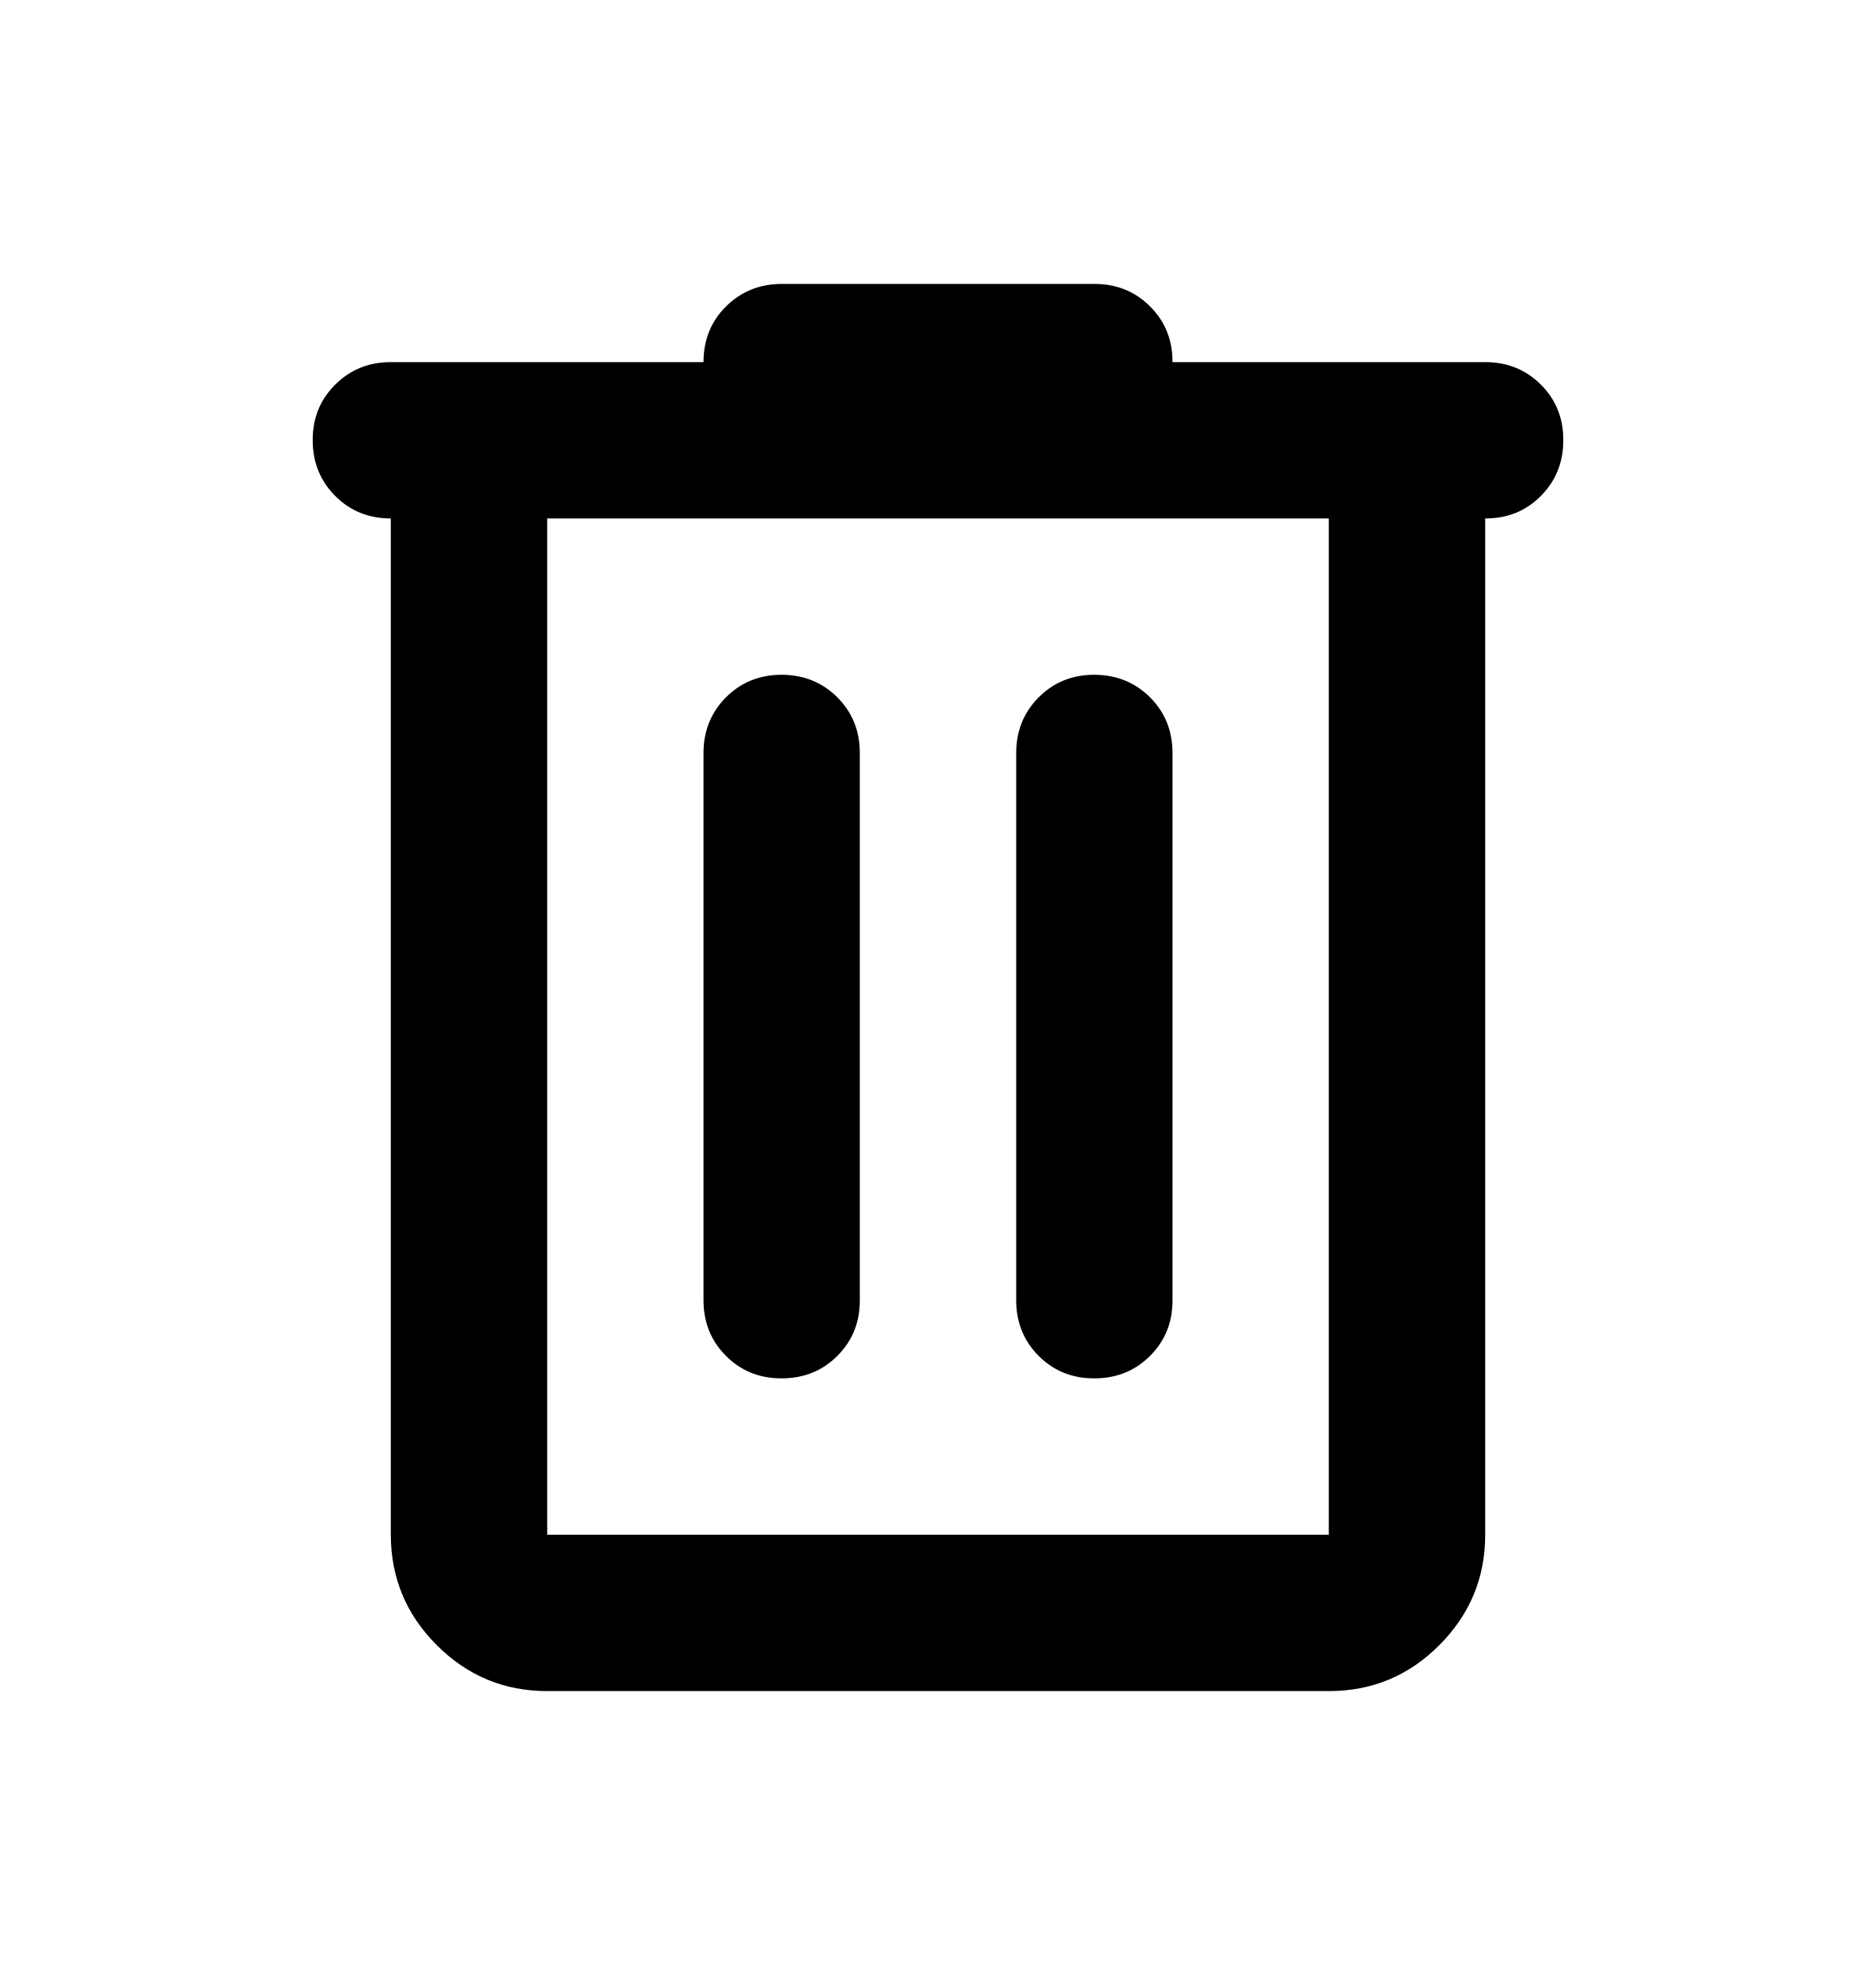
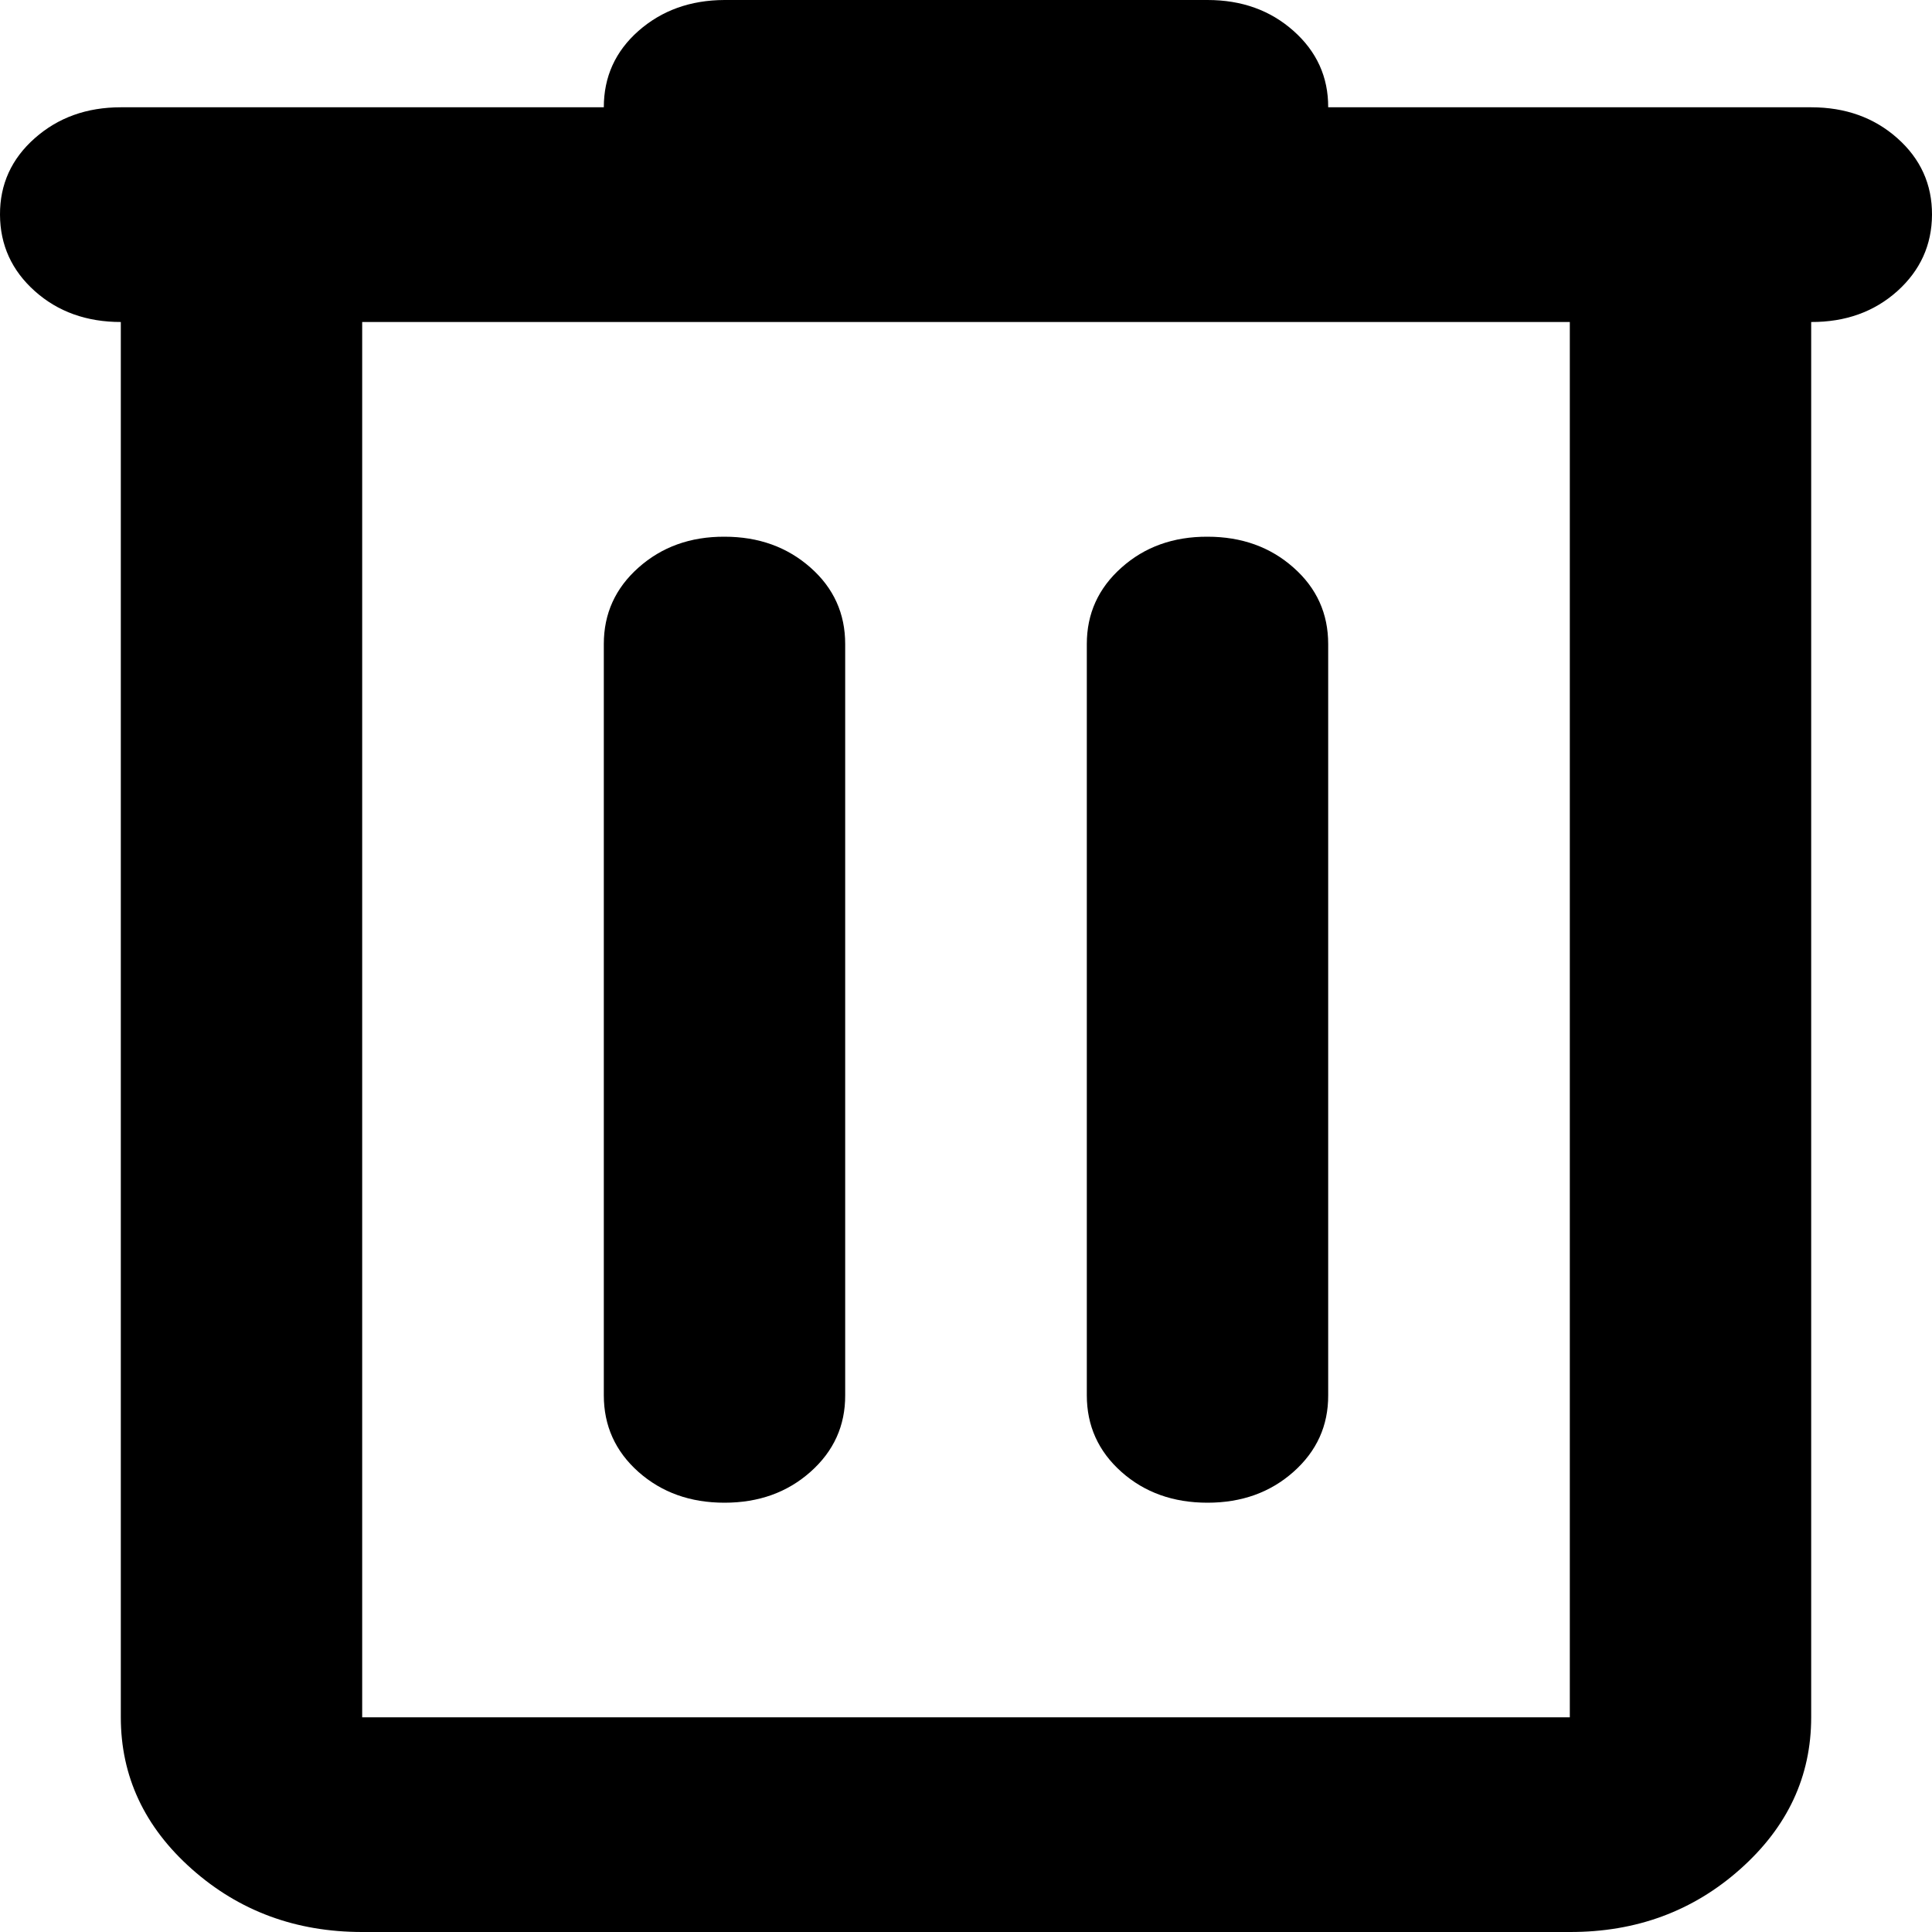
- <svg xmlns="http://www.w3.org/2000/svg" width="19" height="20" viewBox="0 0 19 20" fill="currentColor">
-   <path d="M5.542 17.125C5.106 17.125 4.734 16.97 4.424 16.66C4.114 16.351 3.959 15.978 3.958 15.542V5.25C3.734 5.25 3.546 5.174 3.395 5.022C3.243 4.87 3.167 4.682 3.167 4.458C3.166 4.235 3.242 4.047 3.395 3.895C3.547 3.743 3.735 3.667 3.958 3.667H7.125C7.125 3.442 7.201 3.254 7.353 3.103C7.505 2.952 7.693 2.876 7.917 2.875H11.083C11.308 2.875 11.496 2.951 11.648 3.103C11.8 3.255 11.876 3.443 11.875 3.667H15.042C15.266 3.667 15.454 3.743 15.606 3.895C15.758 4.047 15.834 4.235 15.833 4.458C15.833 4.682 15.757 4.87 15.605 5.023C15.454 5.175 15.266 5.251 15.042 5.25V15.542C15.042 15.977 14.887 16.35 14.577 16.66C14.267 16.971 13.894 17.125 13.458 17.125H5.542ZM13.458 5.25H5.542V15.542H13.458V5.25ZM7.917 13.958C8.141 13.958 8.329 13.882 8.481 13.73C8.633 13.578 8.709 13.39 8.708 13.167V7.625C8.708 7.401 8.632 7.213 8.48 7.061C8.328 6.91 8.14 6.834 7.917 6.833C7.693 6.833 7.505 6.909 7.353 7.061C7.201 7.214 7.125 7.402 7.125 7.625V13.167C7.125 13.391 7.201 13.579 7.353 13.731C7.505 13.883 7.693 13.959 7.917 13.958ZM11.083 13.958C11.308 13.958 11.496 13.882 11.648 13.73C11.8 13.578 11.876 13.39 11.875 13.167V7.625C11.875 7.401 11.799 7.213 11.647 7.061C11.495 6.91 11.307 6.834 11.083 6.833C10.86 6.833 10.672 6.909 10.52 7.061C10.368 7.214 10.292 7.402 10.292 7.625V13.167C10.292 13.391 10.368 13.579 10.52 13.731C10.672 13.883 10.86 13.959 11.083 13.958Z" fill="currentColor" />
+ <svg xmlns="http://www.w3.org/2000/svg" width="15" height="15" viewBox="0 0 15 15" fill="currentColor">
+   <path d="M2.812 15C2.297 15 1.856 14.837 1.489 14.511C1.122 14.185 0.938 13.792 0.938 13.333V2.5C0.672 2.5 0.449 2.42 0.27 2.26C0.091 2.1 0.001 1.902 3.23275e-06 1.667C-0.001 1.431 0.089 1.233 0.27 1.073C0.451 0.913 0.673 0.833 0.938 0.833H4.688C4.688 0.597 4.777 0.399 4.957 0.24C5.138 0.081 5.36 0.001 5.625 0H9.375C9.641 0 9.863 0.08 10.043 0.24C10.223 0.4 10.313 0.598 10.312 0.833H14.062C14.328 0.833 14.551 0.913 14.731 1.073C14.911 1.233 15.001 1.431 15 1.667C14.999 1.902 14.909 2.1 14.73 2.261C14.551 2.421 14.328 2.501 14.062 2.5V13.333C14.062 13.792 13.879 14.184 13.512 14.511C13.145 14.838 12.704 15.001 12.188 15H2.812ZM12.188 2.5H2.812V13.333H12.188V2.5ZM5.625 11.667C5.891 11.667 6.113 11.587 6.293 11.427C6.473 11.267 6.563 11.069 6.562 10.833V5C6.562 4.764 6.473 4.566 6.293 4.407C6.112 4.247 5.89 4.167 5.625 4.167C5.36 4.166 5.138 4.246 4.957 4.407C4.777 4.567 4.688 4.765 4.688 5V10.833C4.688 11.069 4.777 11.268 4.957 11.428C5.138 11.588 5.36 11.667 5.625 11.667ZM9.375 11.667C9.641 11.667 9.863 11.587 10.043 11.427C10.223 11.267 10.313 11.069 10.312 10.833V5C10.312 4.764 10.223 4.566 10.043 4.407C9.863 4.247 9.64 4.167 9.375 4.167C9.11 4.166 8.887 4.246 8.707 4.407C8.527 4.567 8.438 4.765 8.438 5V10.833C8.438 11.069 8.527 11.268 8.707 11.428C8.887 11.588 9.11 11.667 9.375 11.667Z" fill="currentColor" />
</svg>
